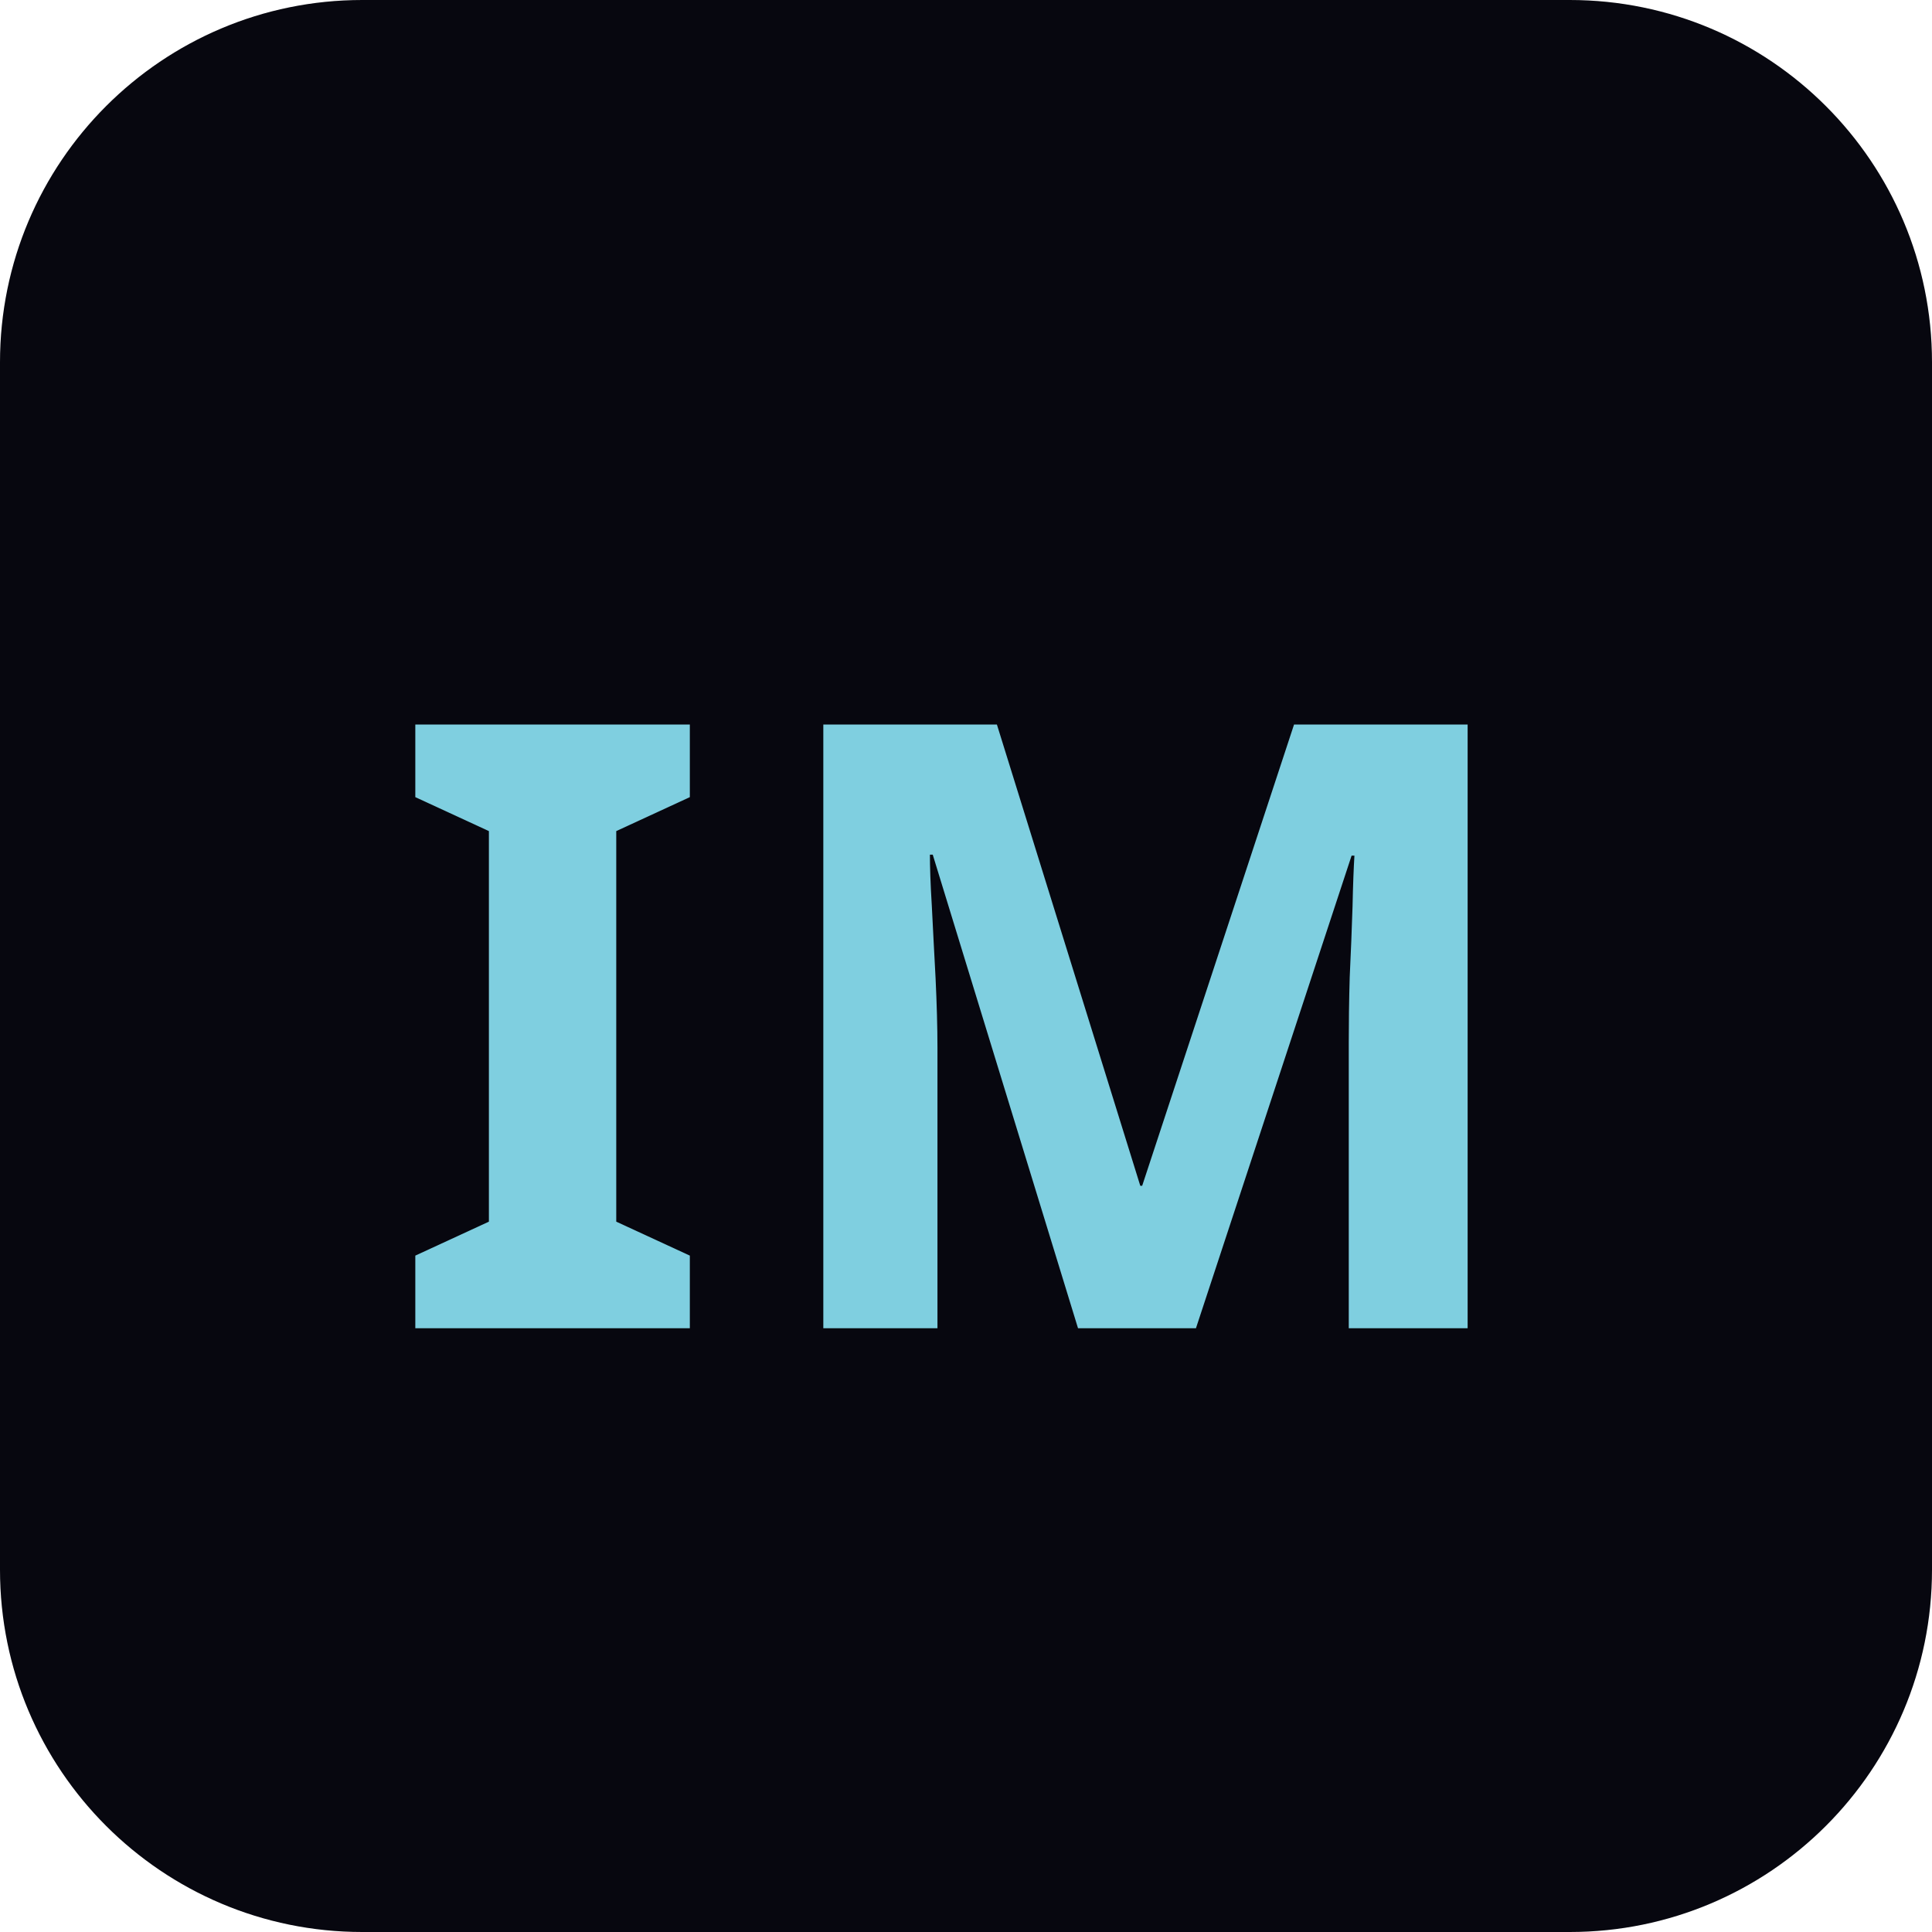
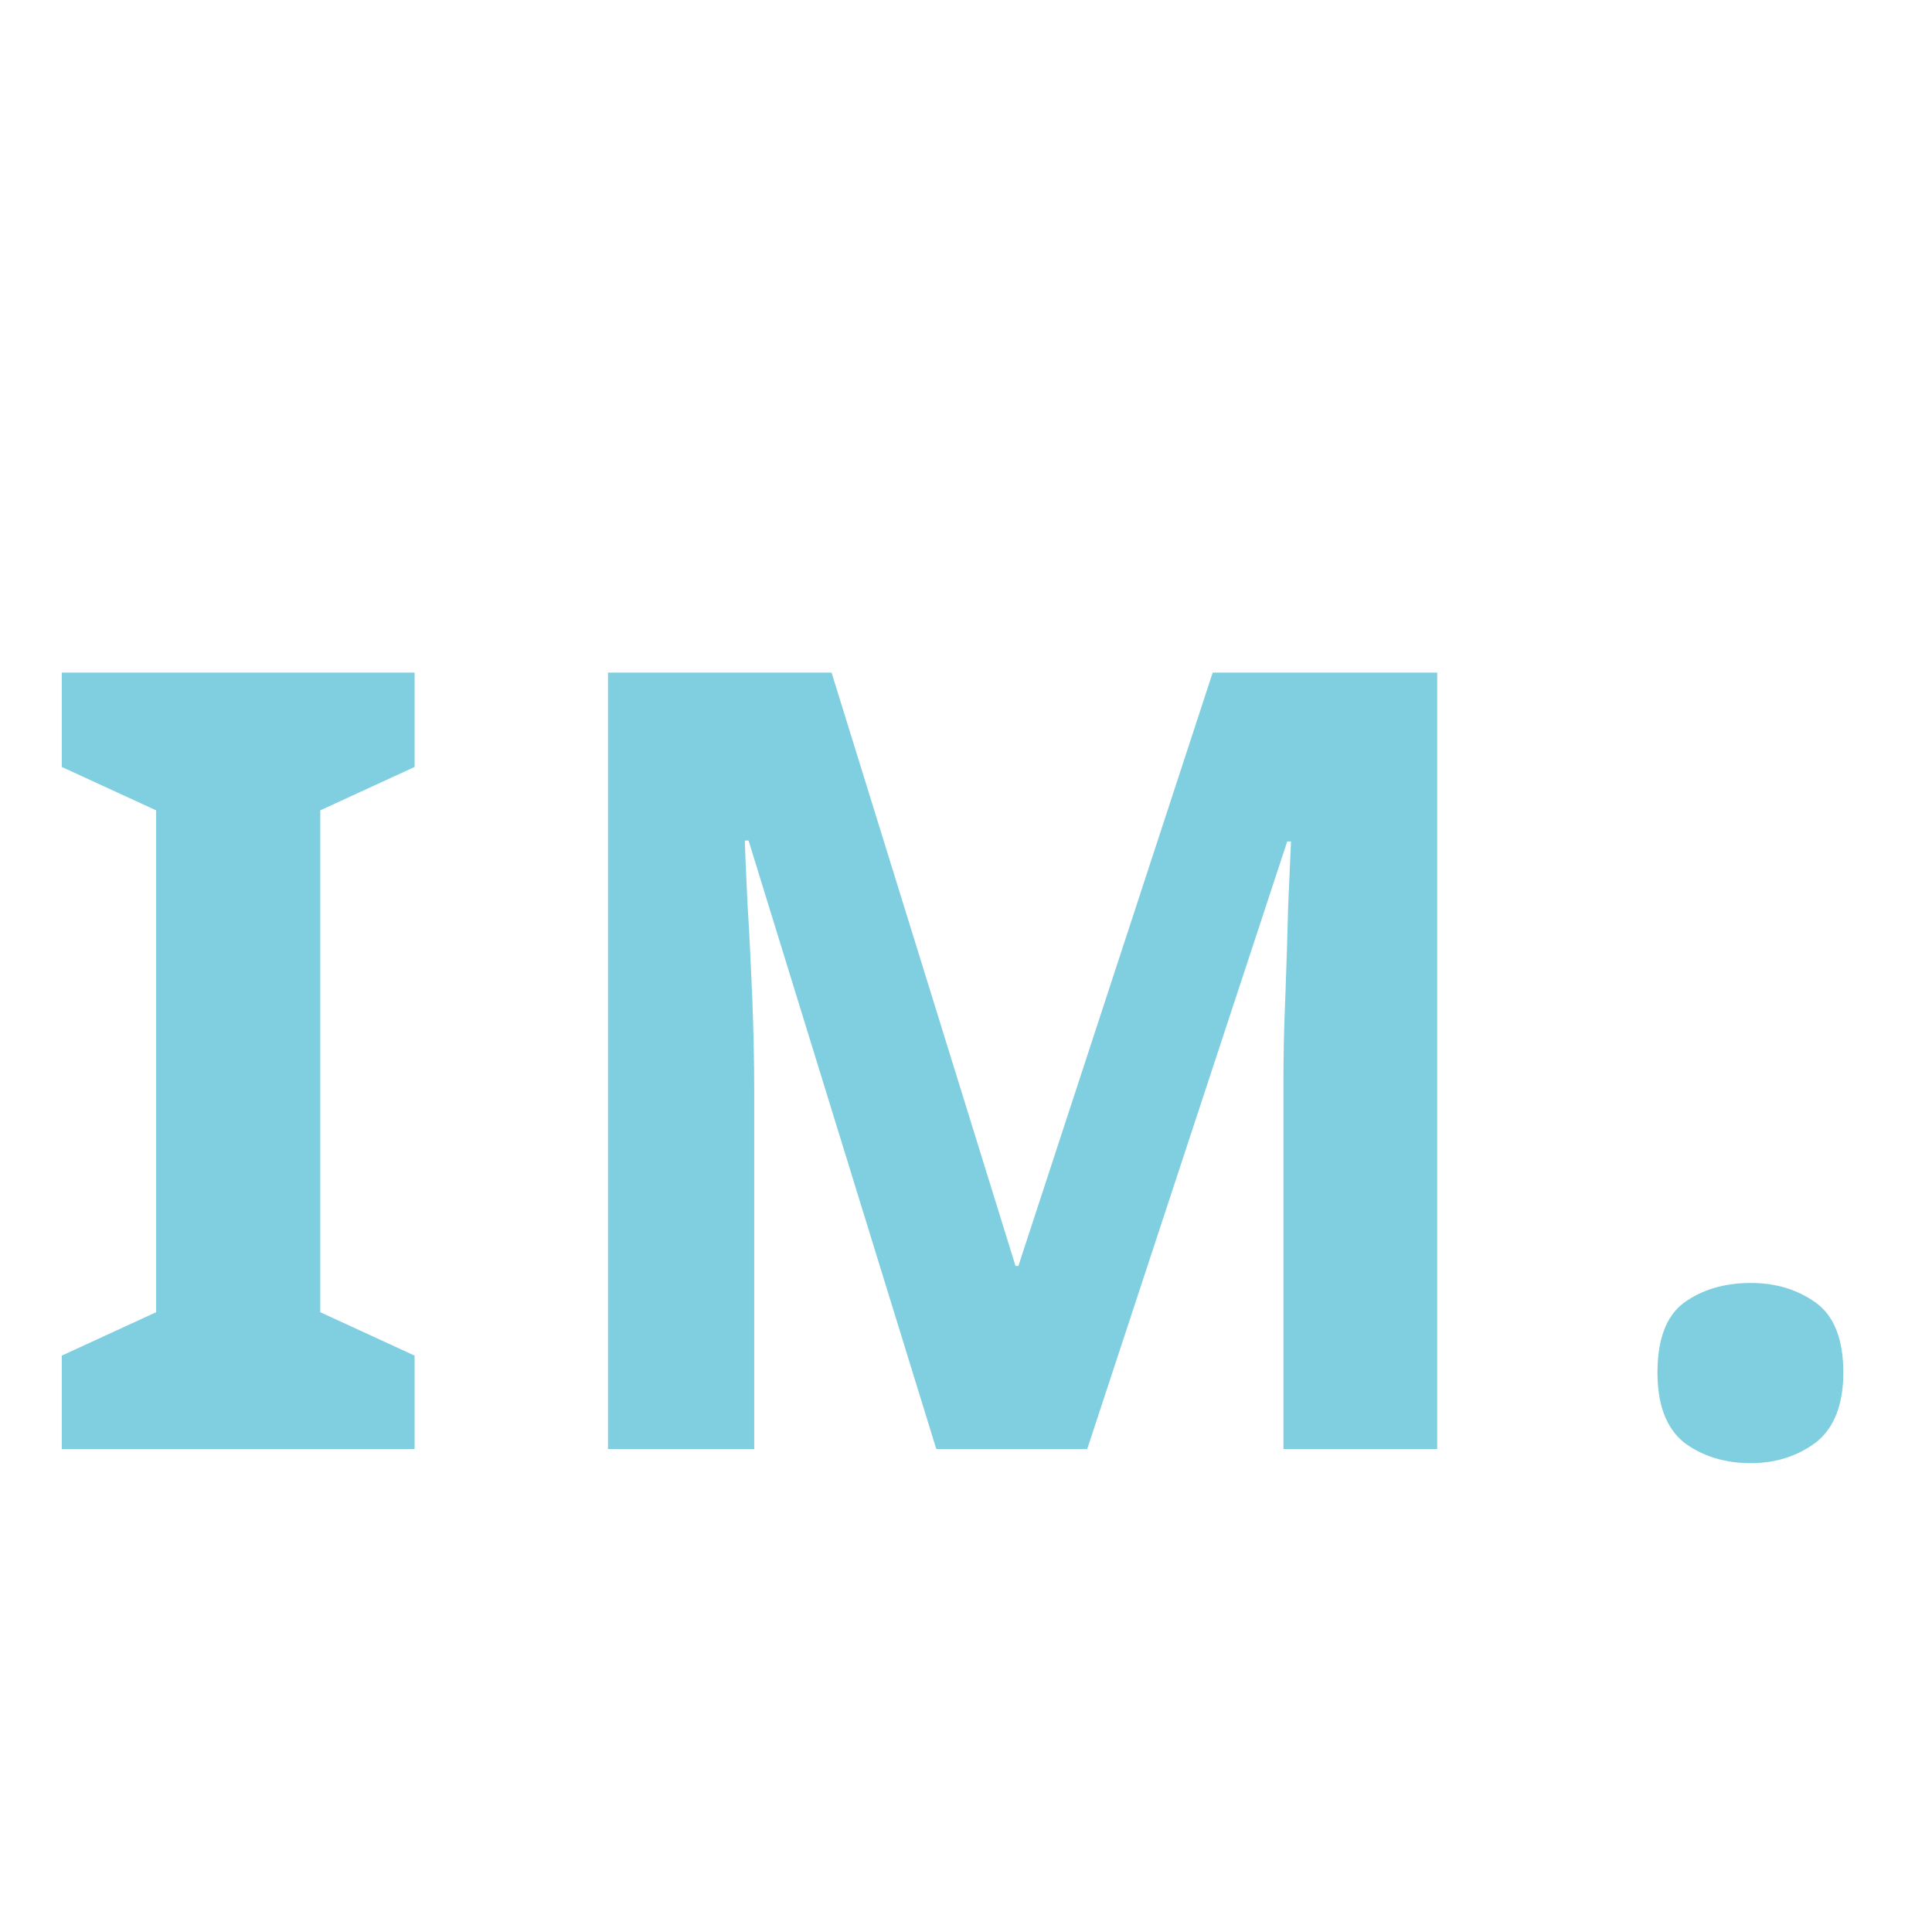
<svg xmlns="http://www.w3.org/2000/svg" viewBox="0 0 32 32">
-   <rect width="32" height="32" rx="6" fill="#07070F" />
-   <text x="16" y="22" font-family="Impact, Arial Black, sans-serif" font-size="14" font-weight="900" fill="#7FCFE0" text-anchor="middle" letter-spacing="0.5">IM</text>
+   <text x="16" y="24" font-family="Impact, Arial Black, sans-serif" font-size="18" font-weight="900" fill="#7FCFE0" text-anchor="middle" letter-spacing="1">IM.</text>
</svg>
